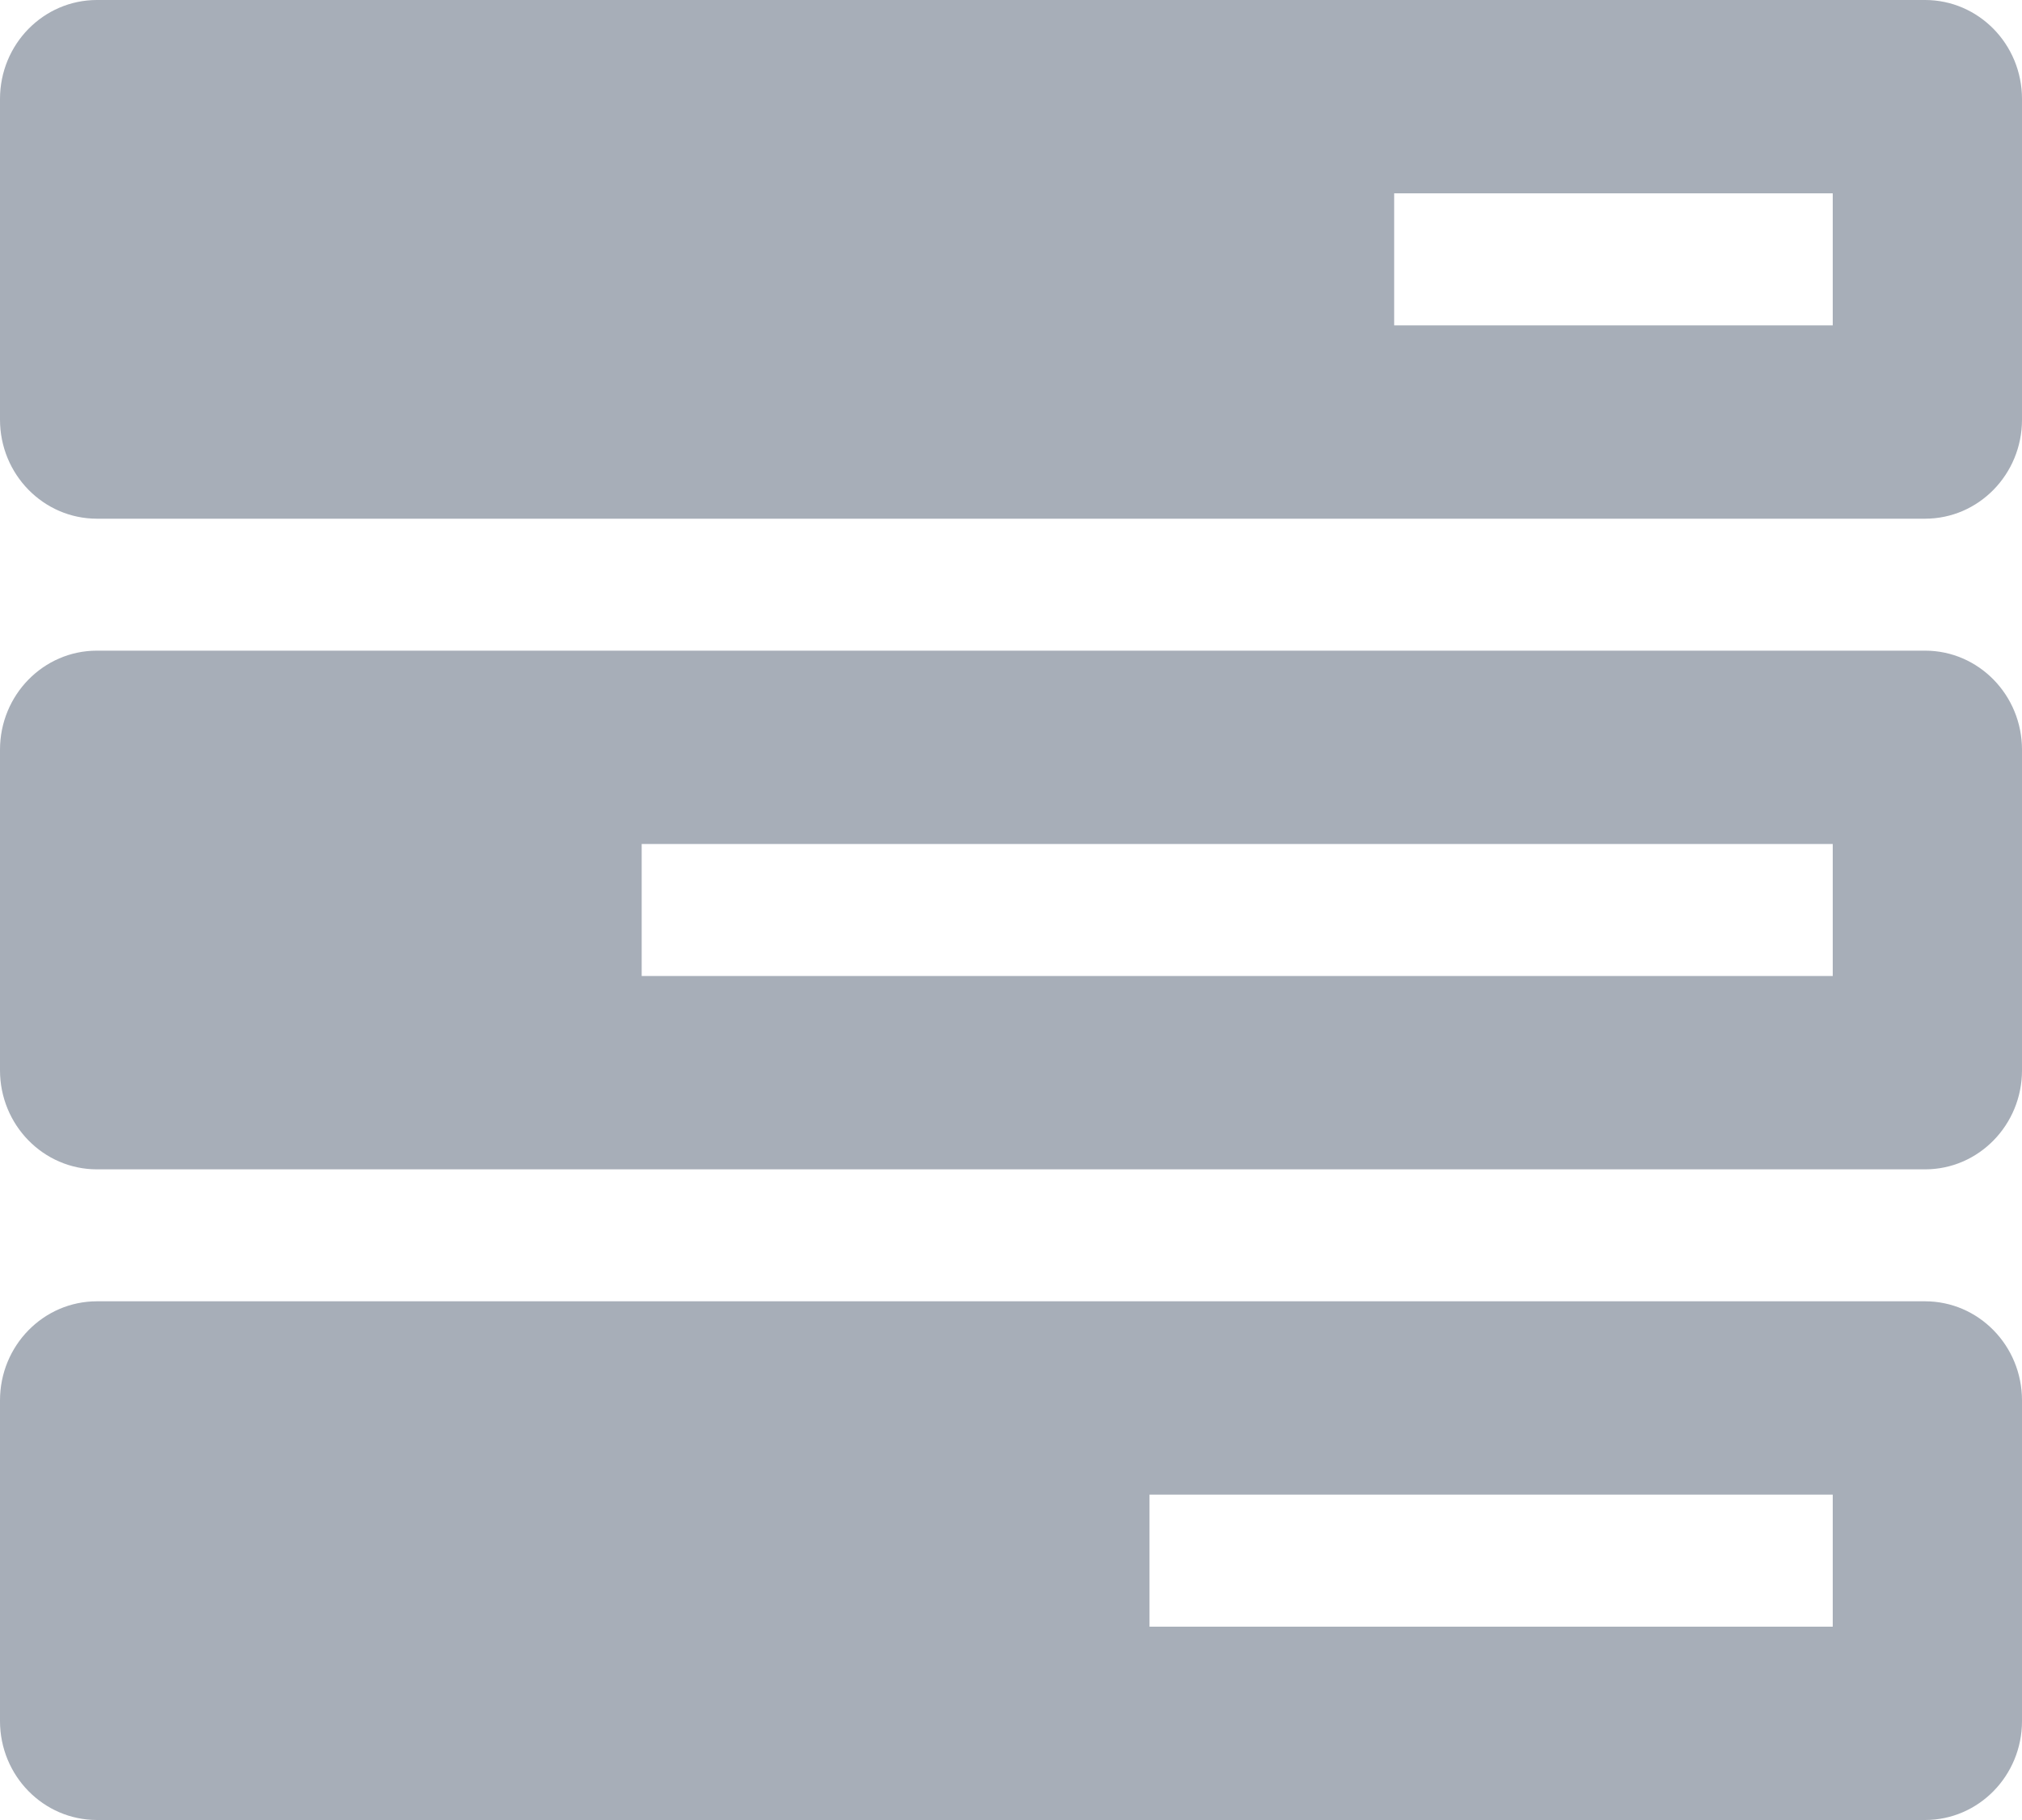
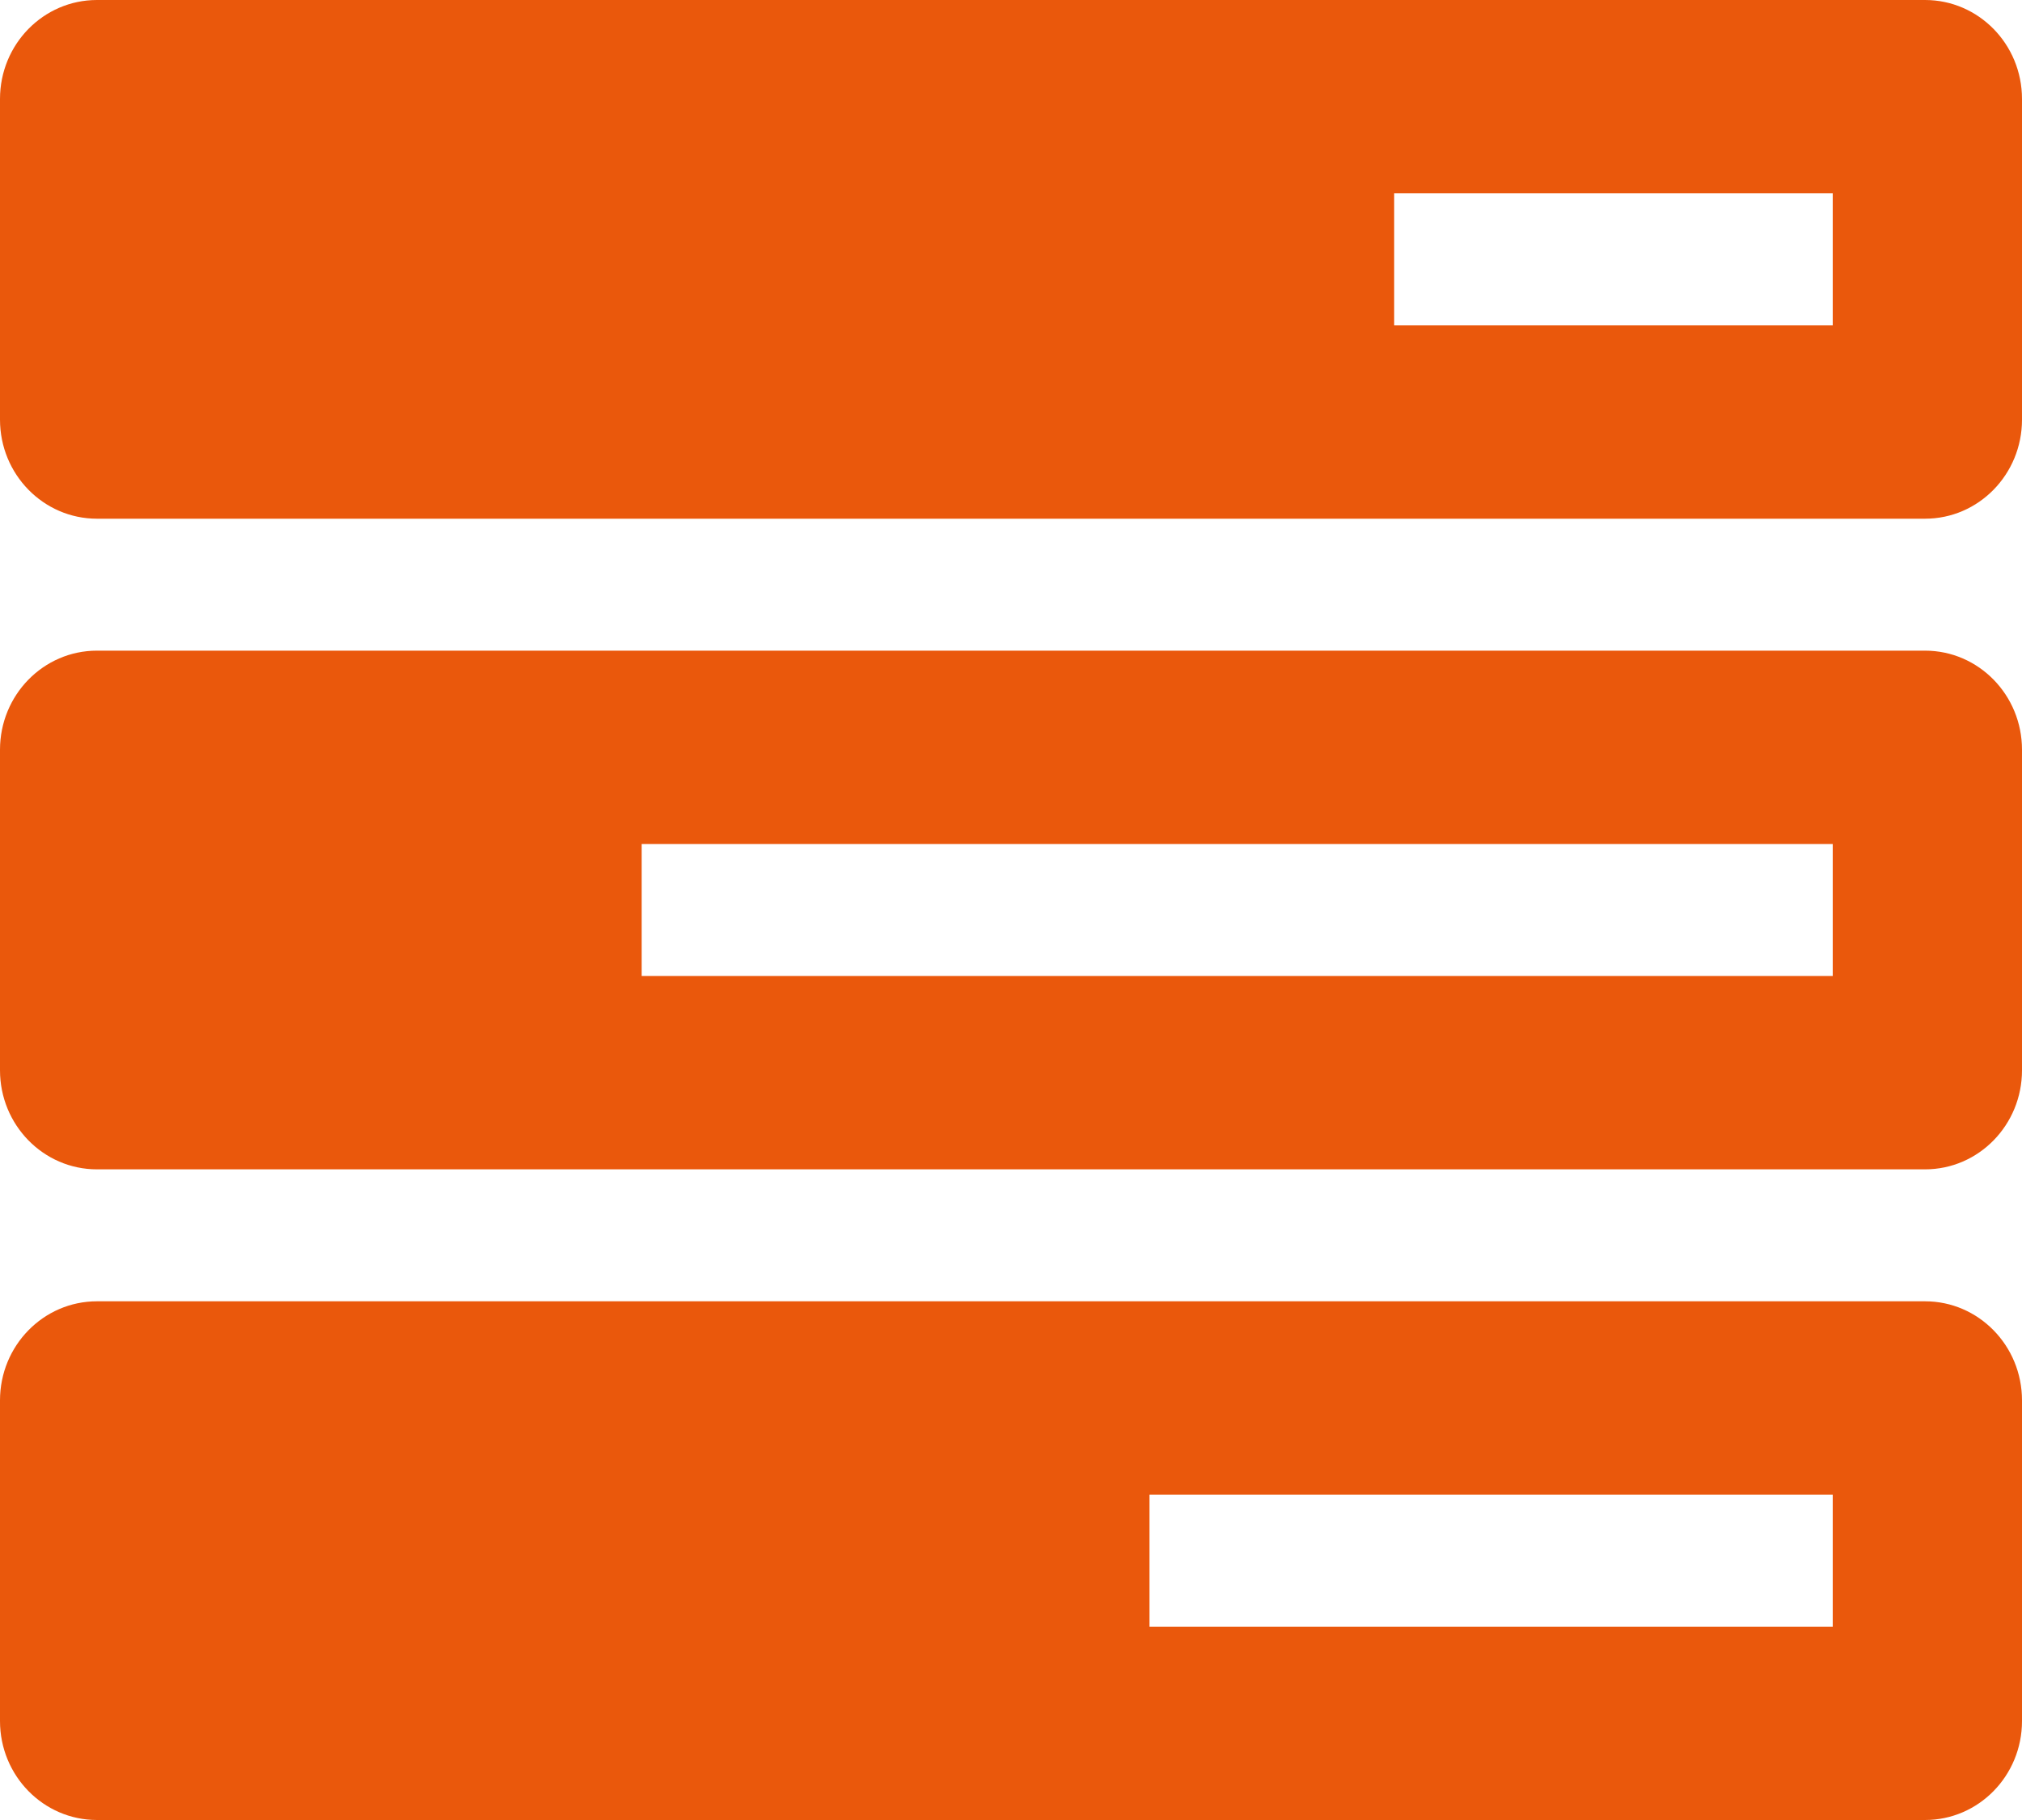
<svg xmlns="http://www.w3.org/2000/svg" width="20" height="18" viewBox="0 0 20 18" fill="none">
-   <path fill-rule="evenodd" clip-rule="evenodd" d="M0.959 0C0.429 0 0 0.438 0 0.979V4.15C0 4.691 0.429 5.13 0.959 5.13H19.041C19.571 5.13 20 4.691 20 4.15V0.979C20 0.438 19.571 0 19.041 0H0.959ZM18.128 1.912H13.79V3.218H18.128V1.912Z" fill="#A7AEB8" />
-   <path fill-rule="evenodd" clip-rule="evenodd" d="M0.959 6.435C0.429 6.435 0 6.874 0 7.415V10.585C0 11.126 0.429 11.565 0.959 11.565H19.041C19.571 11.565 20 11.126 20 10.585V7.415C20 6.874 19.571 6.435 19.041 6.435H0.959ZM18.128 8.347H6.347V9.653H18.128V8.347Z" fill="#A7AEB8" />
-   <path fill-rule="evenodd" clip-rule="evenodd" d="M0.959 12.87C0.429 12.87 0 13.309 0 13.85V17.021C0 17.562 0.429 18 0.959 18H19.041C19.571 18 20 17.562 20 17.021V13.85C20 13.309 19.571 12.87 19.041 12.87H0.959ZM18.128 14.782H11.37V16.088H18.128V14.782Z" fill="#A7AEB8" />
+   <path fill-rule="evenodd" clip-rule="evenodd" d="M0.959 0C0.429 0 0 0.438 0 0.979V4.15C0 4.691 0.429 5.13 0.959 5.13H19.041C19.571 5.13 20 4.691 20 4.15V0.979C20 0.438 19.571 0 19.041 0H0.959ZM18.128 1.912H13.79V3.218H18.128V1.912Z" fill="#ea580c" />
+   <path fill-rule="evenodd" clip-rule="evenodd" d="M0.959 6.435C0.429 6.435 0 6.874 0 7.415V10.585C0 11.126 0.429 11.565 0.959 11.565H19.041C19.571 11.565 20 11.126 20 10.585V7.415C20 6.874 19.571 6.435 19.041 6.435H0.959ZM18.128 8.347H6.347V9.653H18.128V8.347Z" fill="#ea580c" />
+   <path fill-rule="evenodd" clip-rule="evenodd" d="M0.959 12.87C0.429 12.87 0 13.309 0 13.85V17.021C0 17.562 0.429 18 0.959 18H19.041C19.571 18 20 17.562 20 17.021V13.85C20 13.309 19.571 12.87 19.041 12.87H0.959ZM18.128 14.782H11.37V16.088H18.128V14.782Z" fill="#ea580c" />
</svg>
